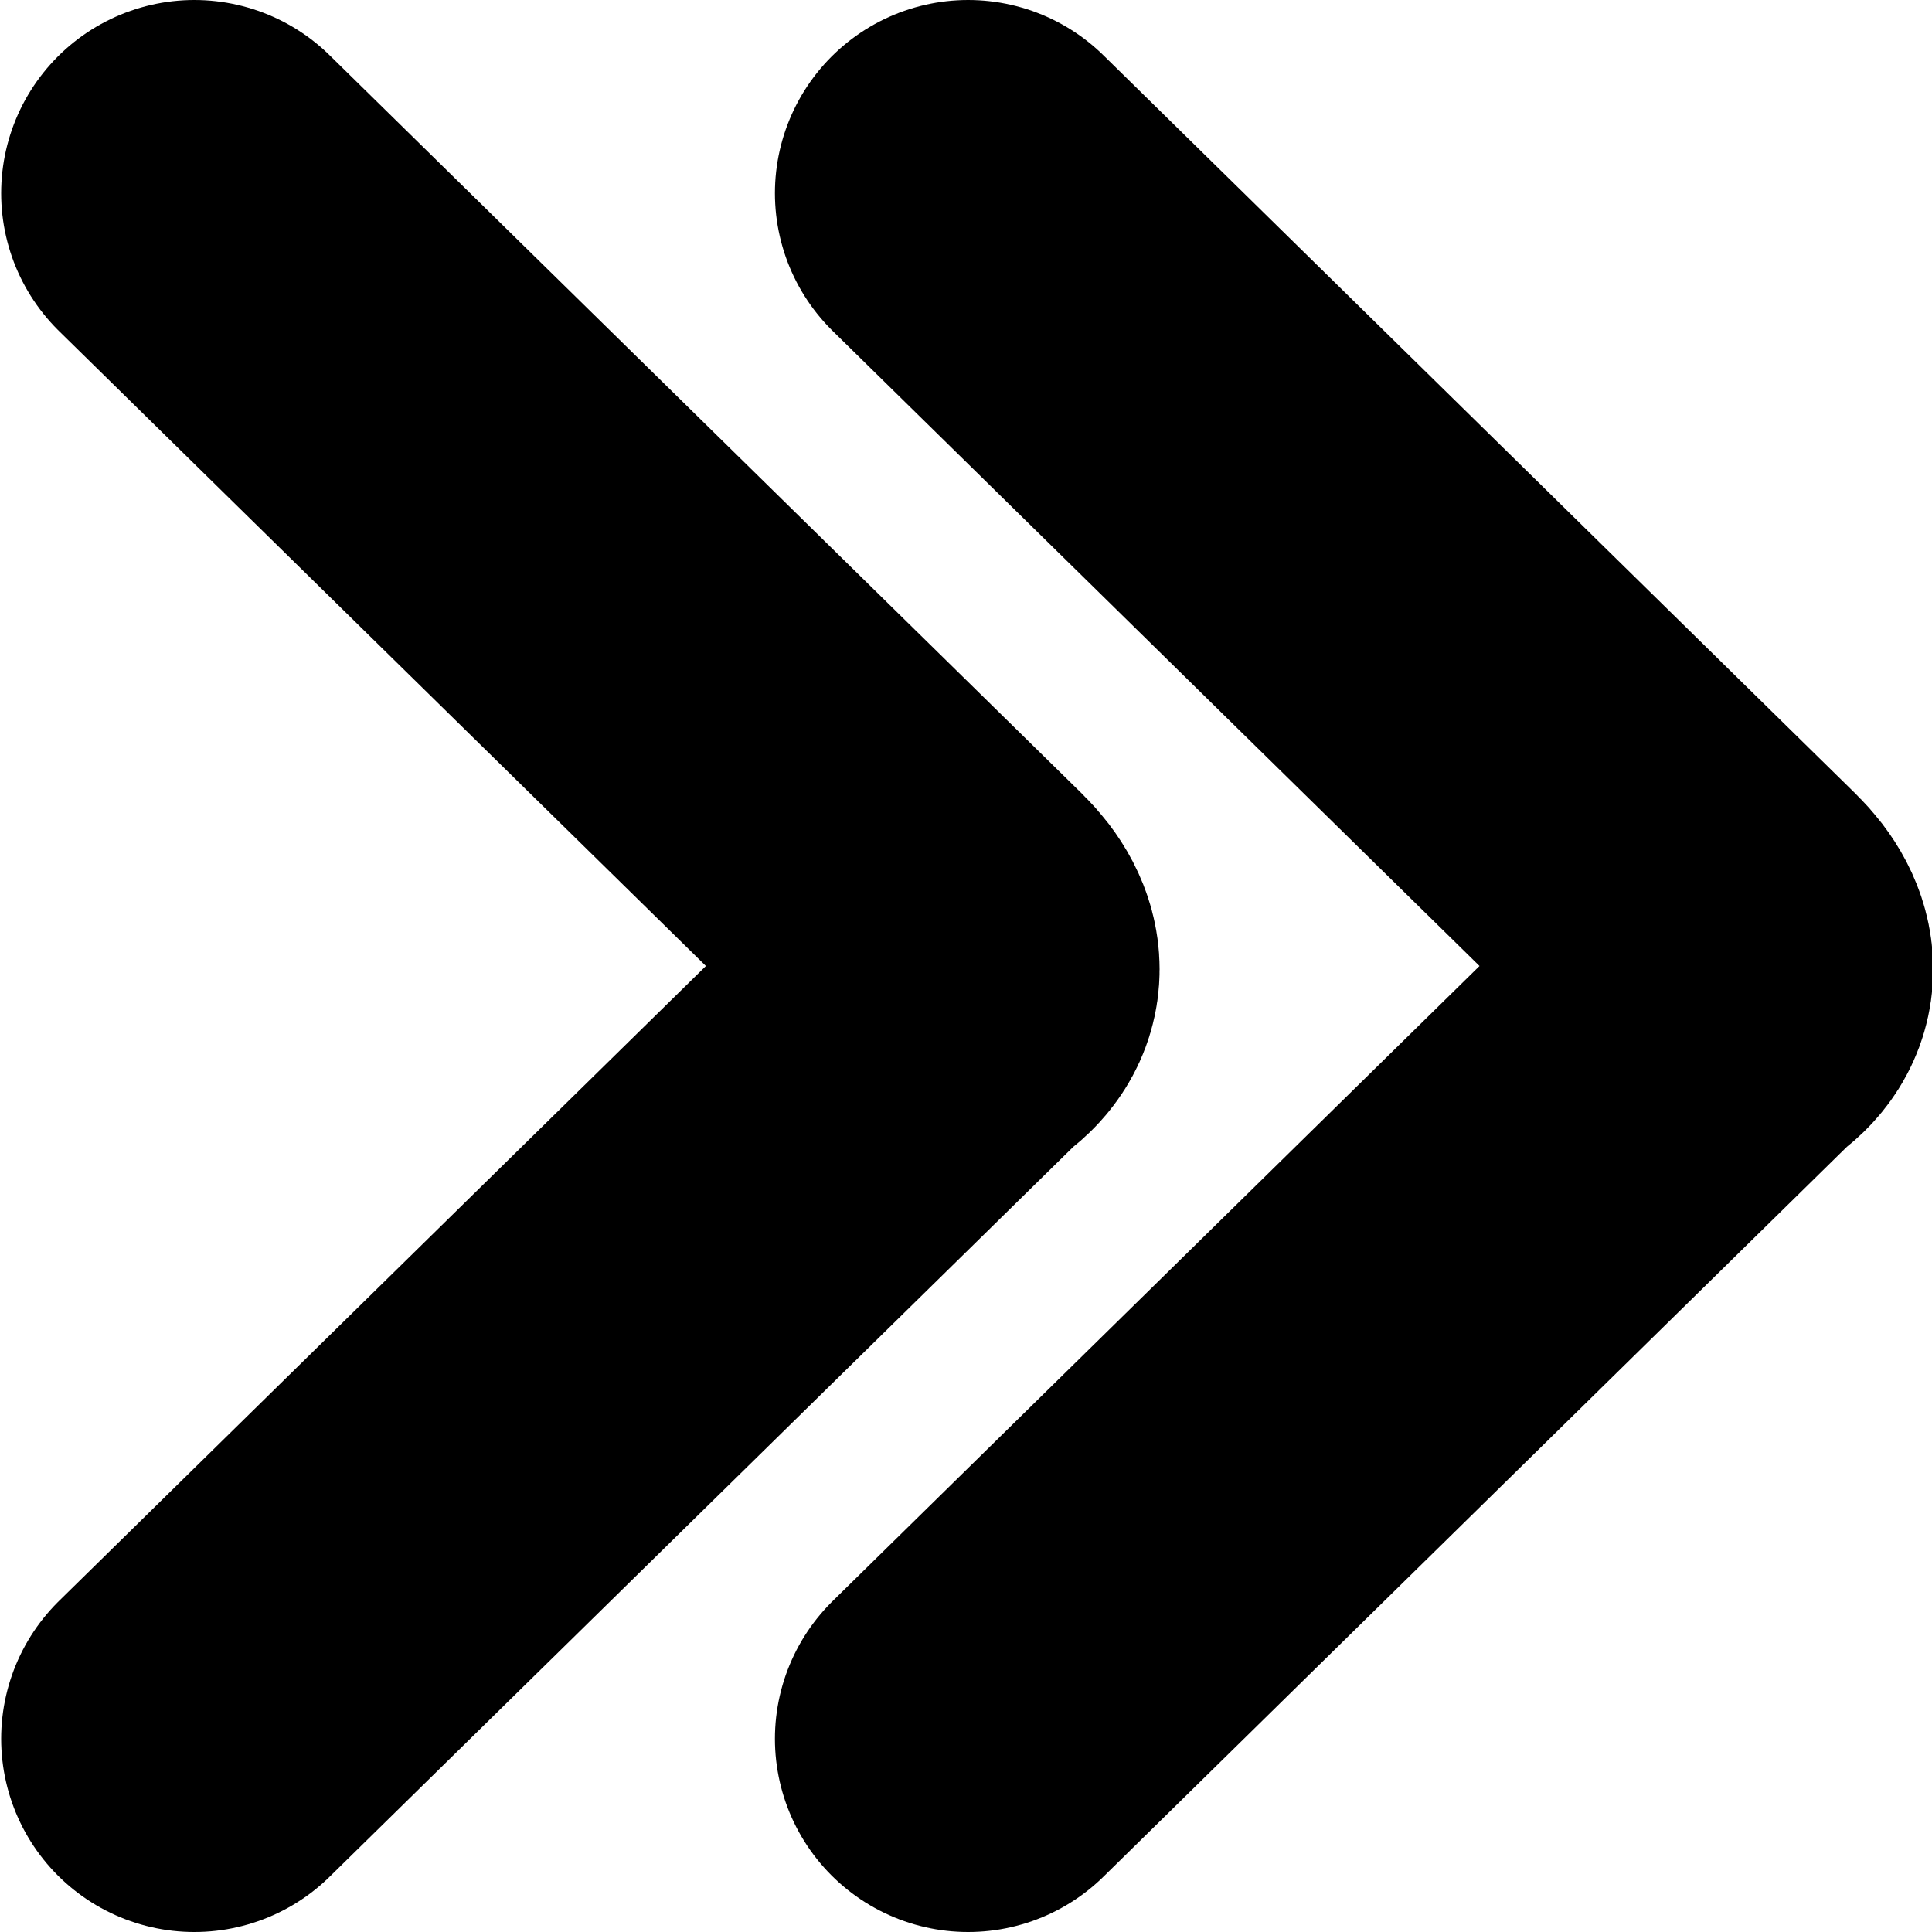
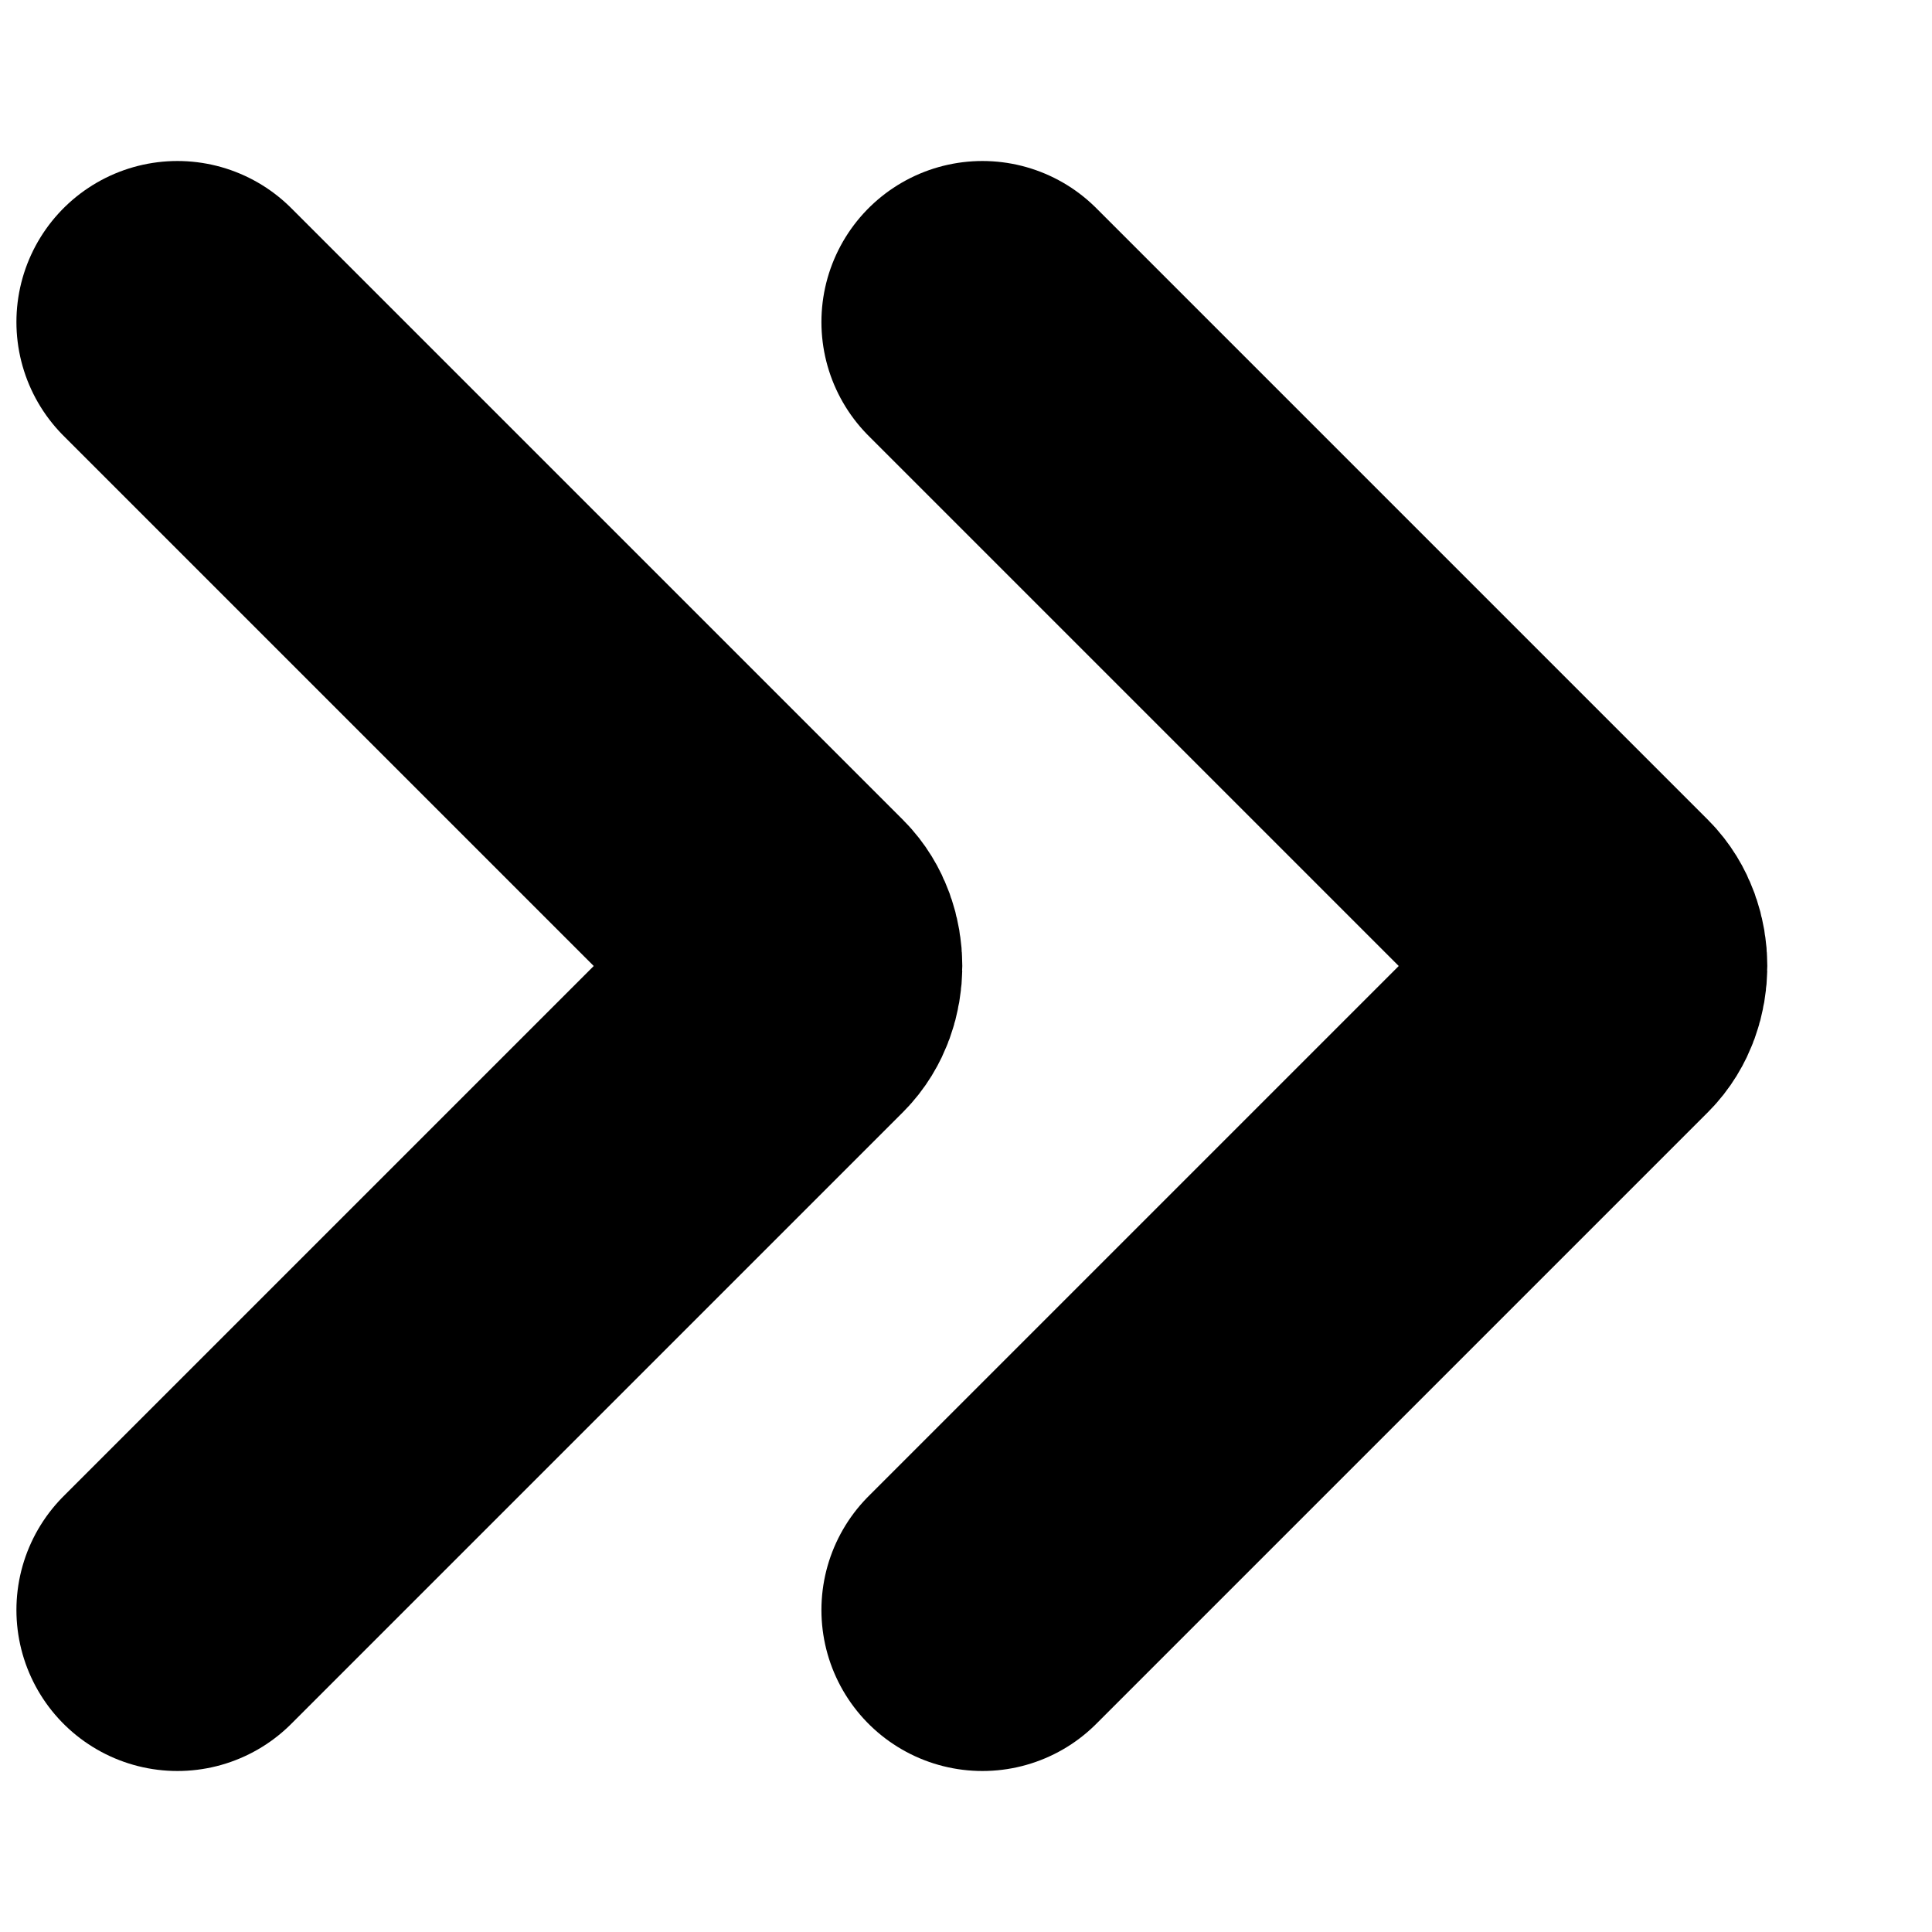
- <svg xmlns="http://www.w3.org/2000/svg" viewBox="0 0 10 10">
-   <path fill="none" stroke="currentColor" stroke-width="2" stroke-linecap="round" stroke-linejoin="round" d="M5.011 1l3.893 3.822c.136.134.136.267 0 .356h0L5.011 9" />
-   <path fill="none" stroke="currentColor" stroke-width="2" stroke-linecap="round" stroke-linejoin="round" d="M1.006 1L4.9 4.822c.136.134.136.267 0 .356h0L1.006 9" />
+ <svg xmlns="http://www.w3.org/2000/svg" viewBox="0 0 12 12">
+   <path d="m1.102 2 3.8 3.8c.1.1.1.3 0 .4l-3.8 3.8m5-8 3.8 3.8c.1.1.1.3 0 .4l-3.8 3.8" stroke="currentColor" stroke-width="2" stroke-linecap="round" stroke-linejoin="round" fill="none" />
</svg>
